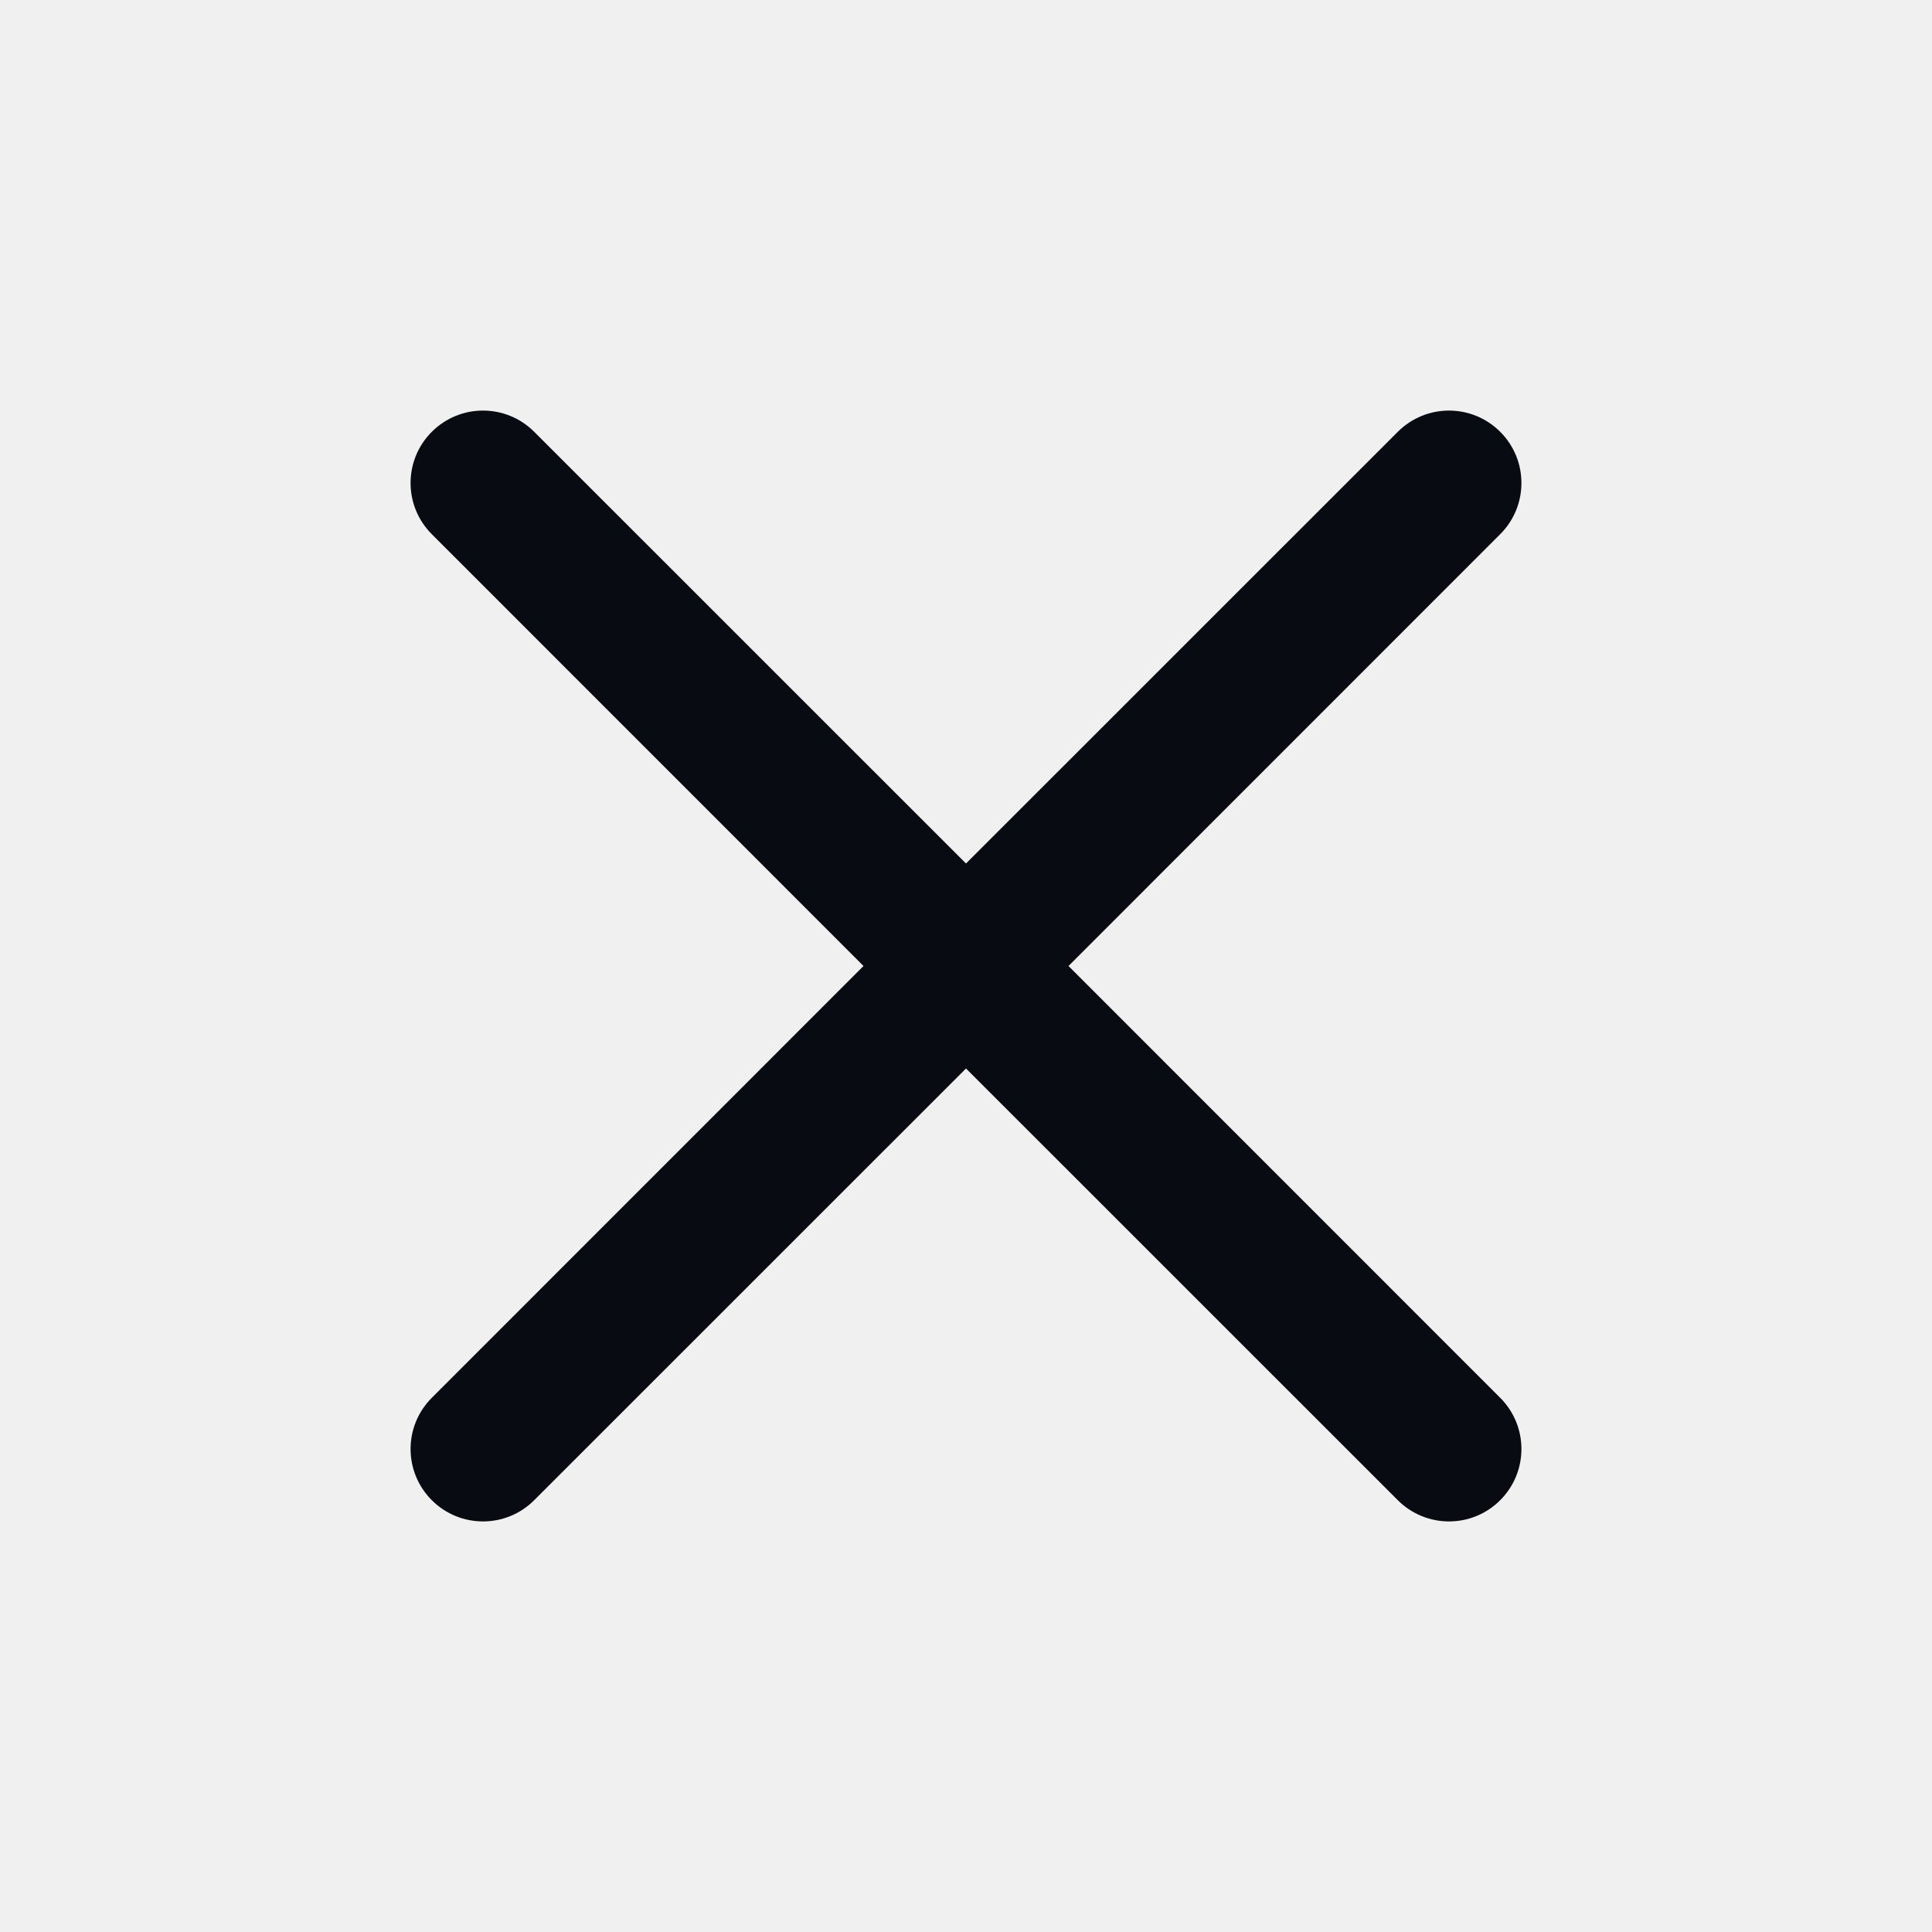
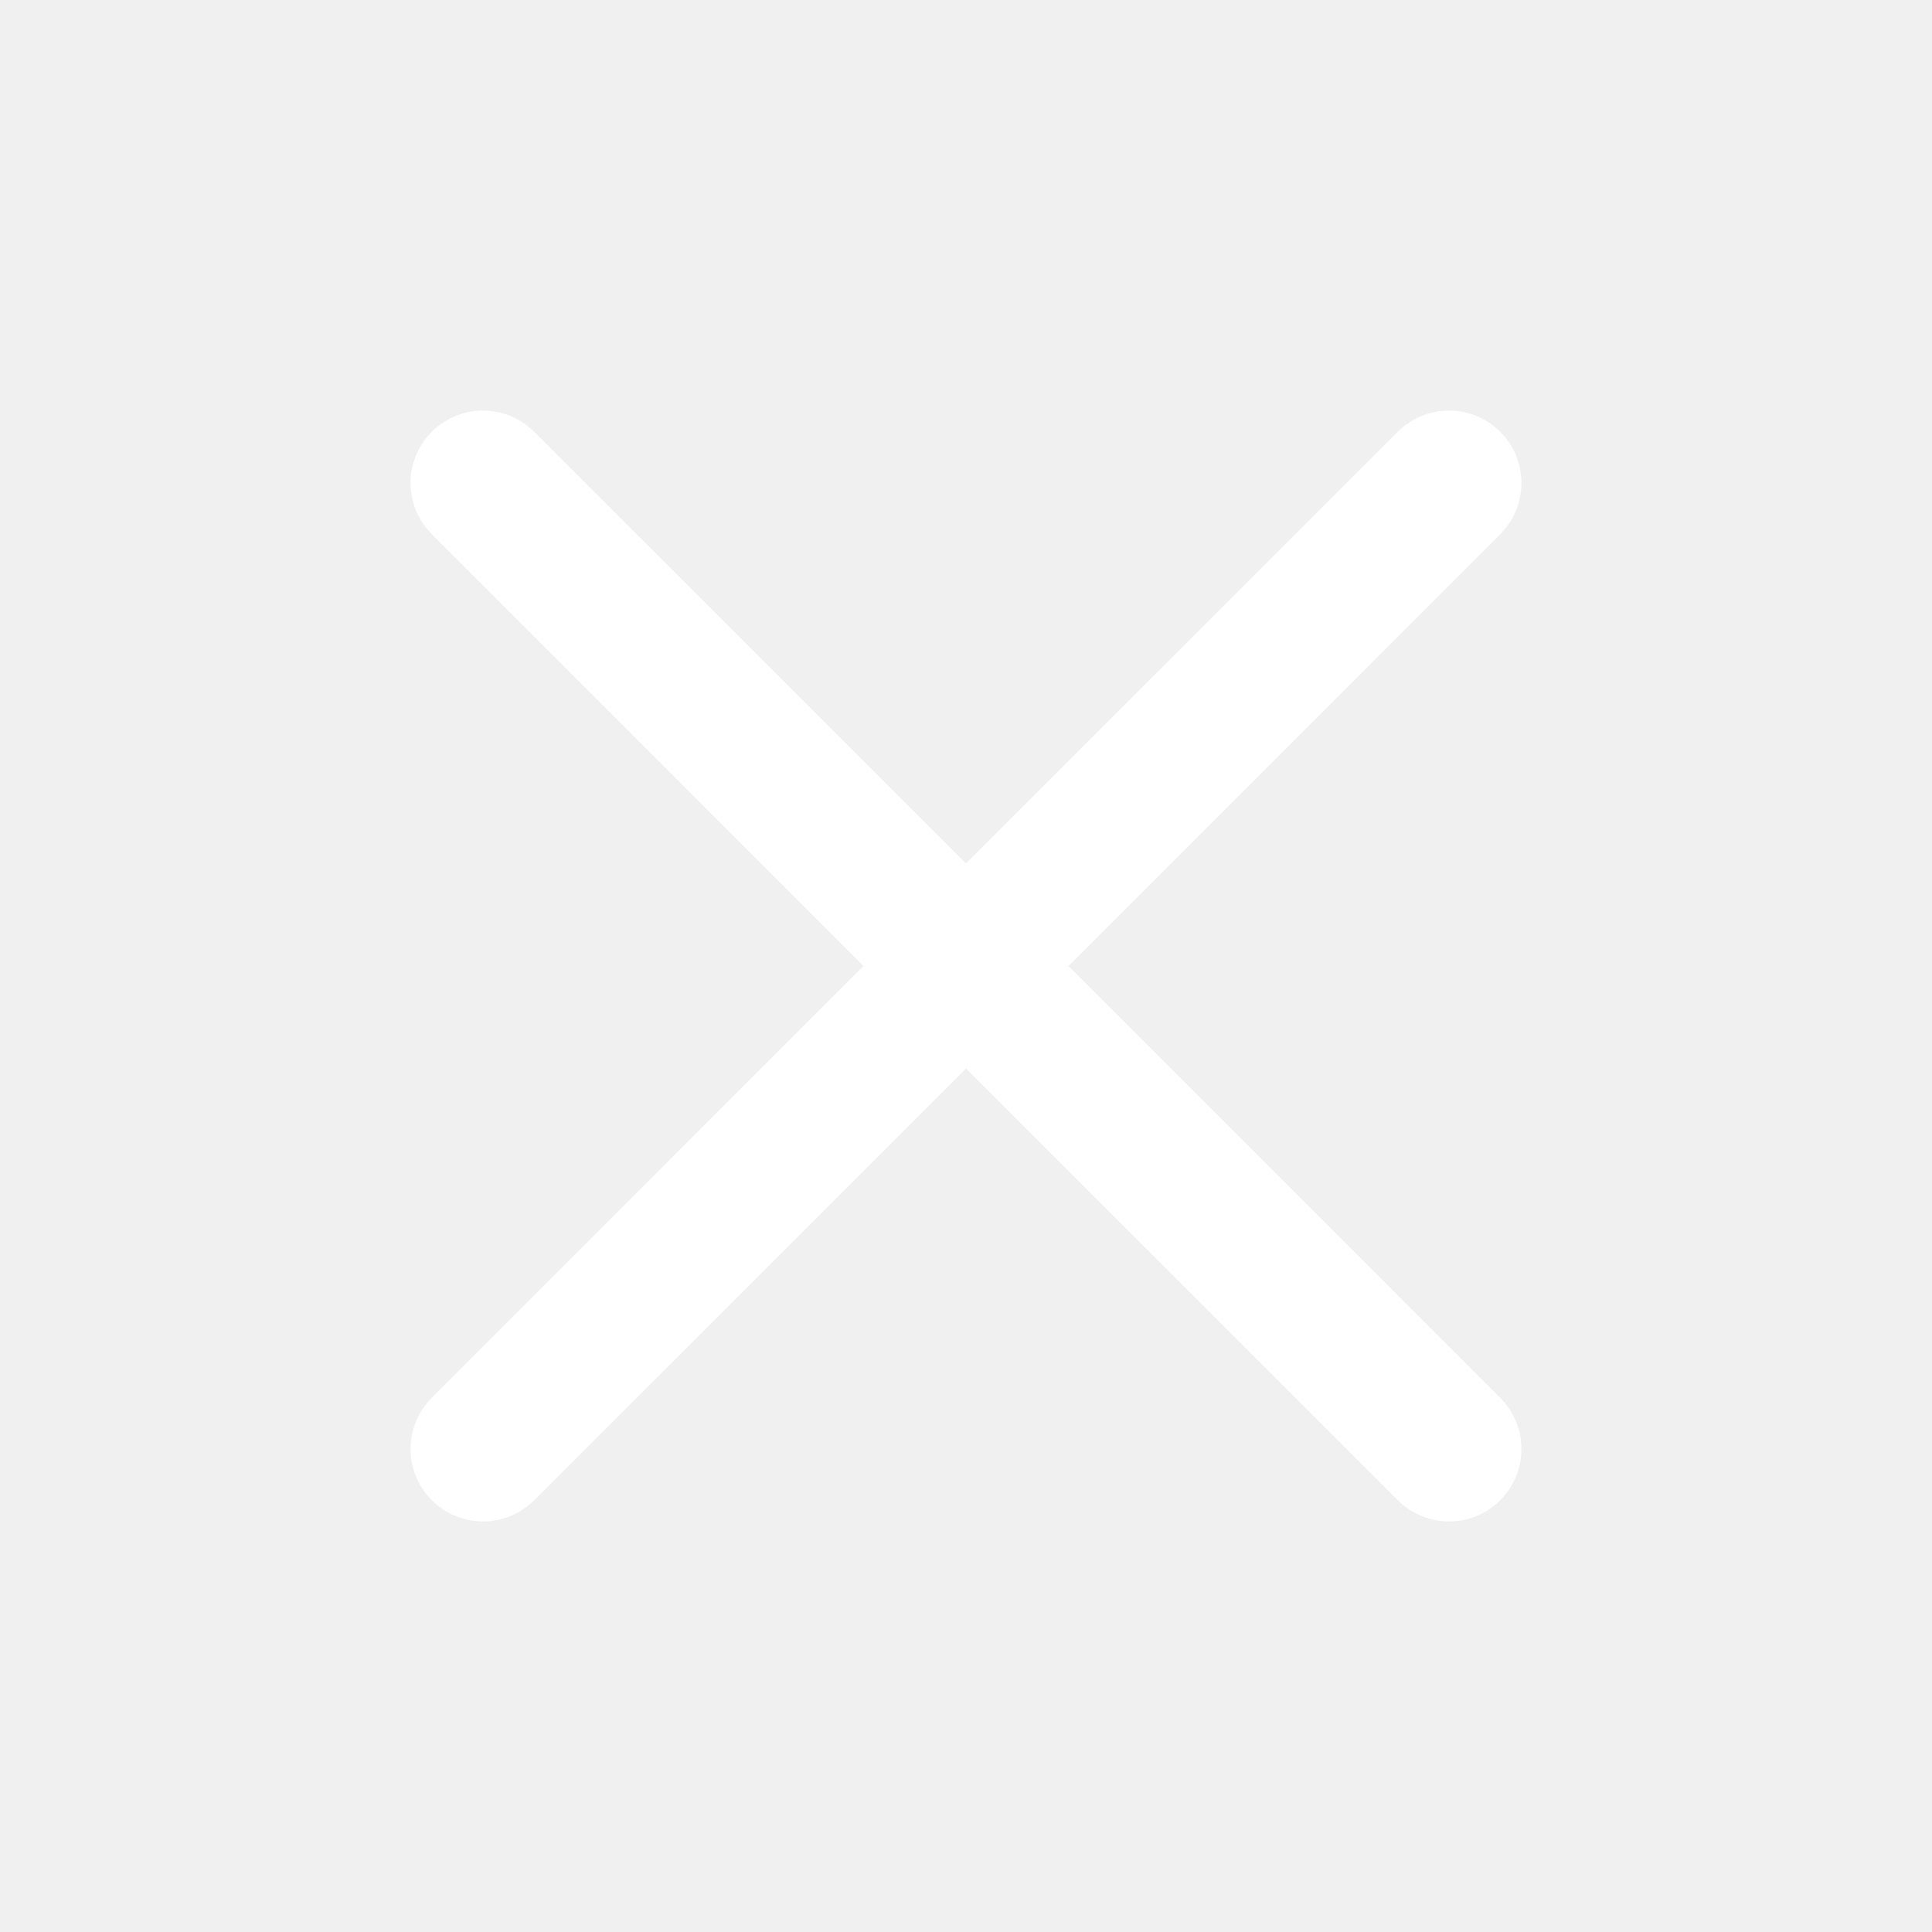
<svg xmlns="http://www.w3.org/2000/svg" width="20" height="20" viewBox="0 0 20 20" fill="none">
-   <path fill-rule="evenodd" clip-rule="evenodd" d="M4.47 4.47C4.763 4.177 5.237 4.177 5.53 4.47L10 8.939L14.47 4.47C14.763 4.177 15.237 4.177 15.53 4.47C15.823 4.763 15.823 5.237 15.53 5.53L11.061 10L15.53 14.47C15.823 14.763 15.823 15.237 15.53 15.53C15.237 15.823 14.763 15.823 14.47 15.53L10 11.061L5.53 15.53C5.237 15.823 4.763 15.823 4.47 15.53C4.177 15.237 4.177 14.763 4.47 14.47L8.939 10L4.47 5.53C4.177 5.237 4.177 4.763 4.47 4.47Z" fill="#080B12" />
+   <path fill-rule="evenodd" clip-rule="evenodd" d="M4.47 4.47C4.763 4.177 5.237 4.177 5.53 4.47L10 8.939L14.47 4.47C14.763 4.177 15.237 4.177 15.53 4.47C15.823 4.763 15.823 5.237 15.53 5.53L11.061 10L15.53 14.47C15.823 14.763 15.823 15.237 15.53 15.53C15.237 15.823 14.763 15.823 14.47 15.53L10 11.061L5.53 15.53C5.237 15.823 4.763 15.823 4.47 15.53C4.177 15.237 4.177 14.763 4.47 14.47L8.939 10L4.47 5.53C4.177 5.237 4.177 4.763 4.47 4.47Z" fill="#FFFFFF" />
</svg>
